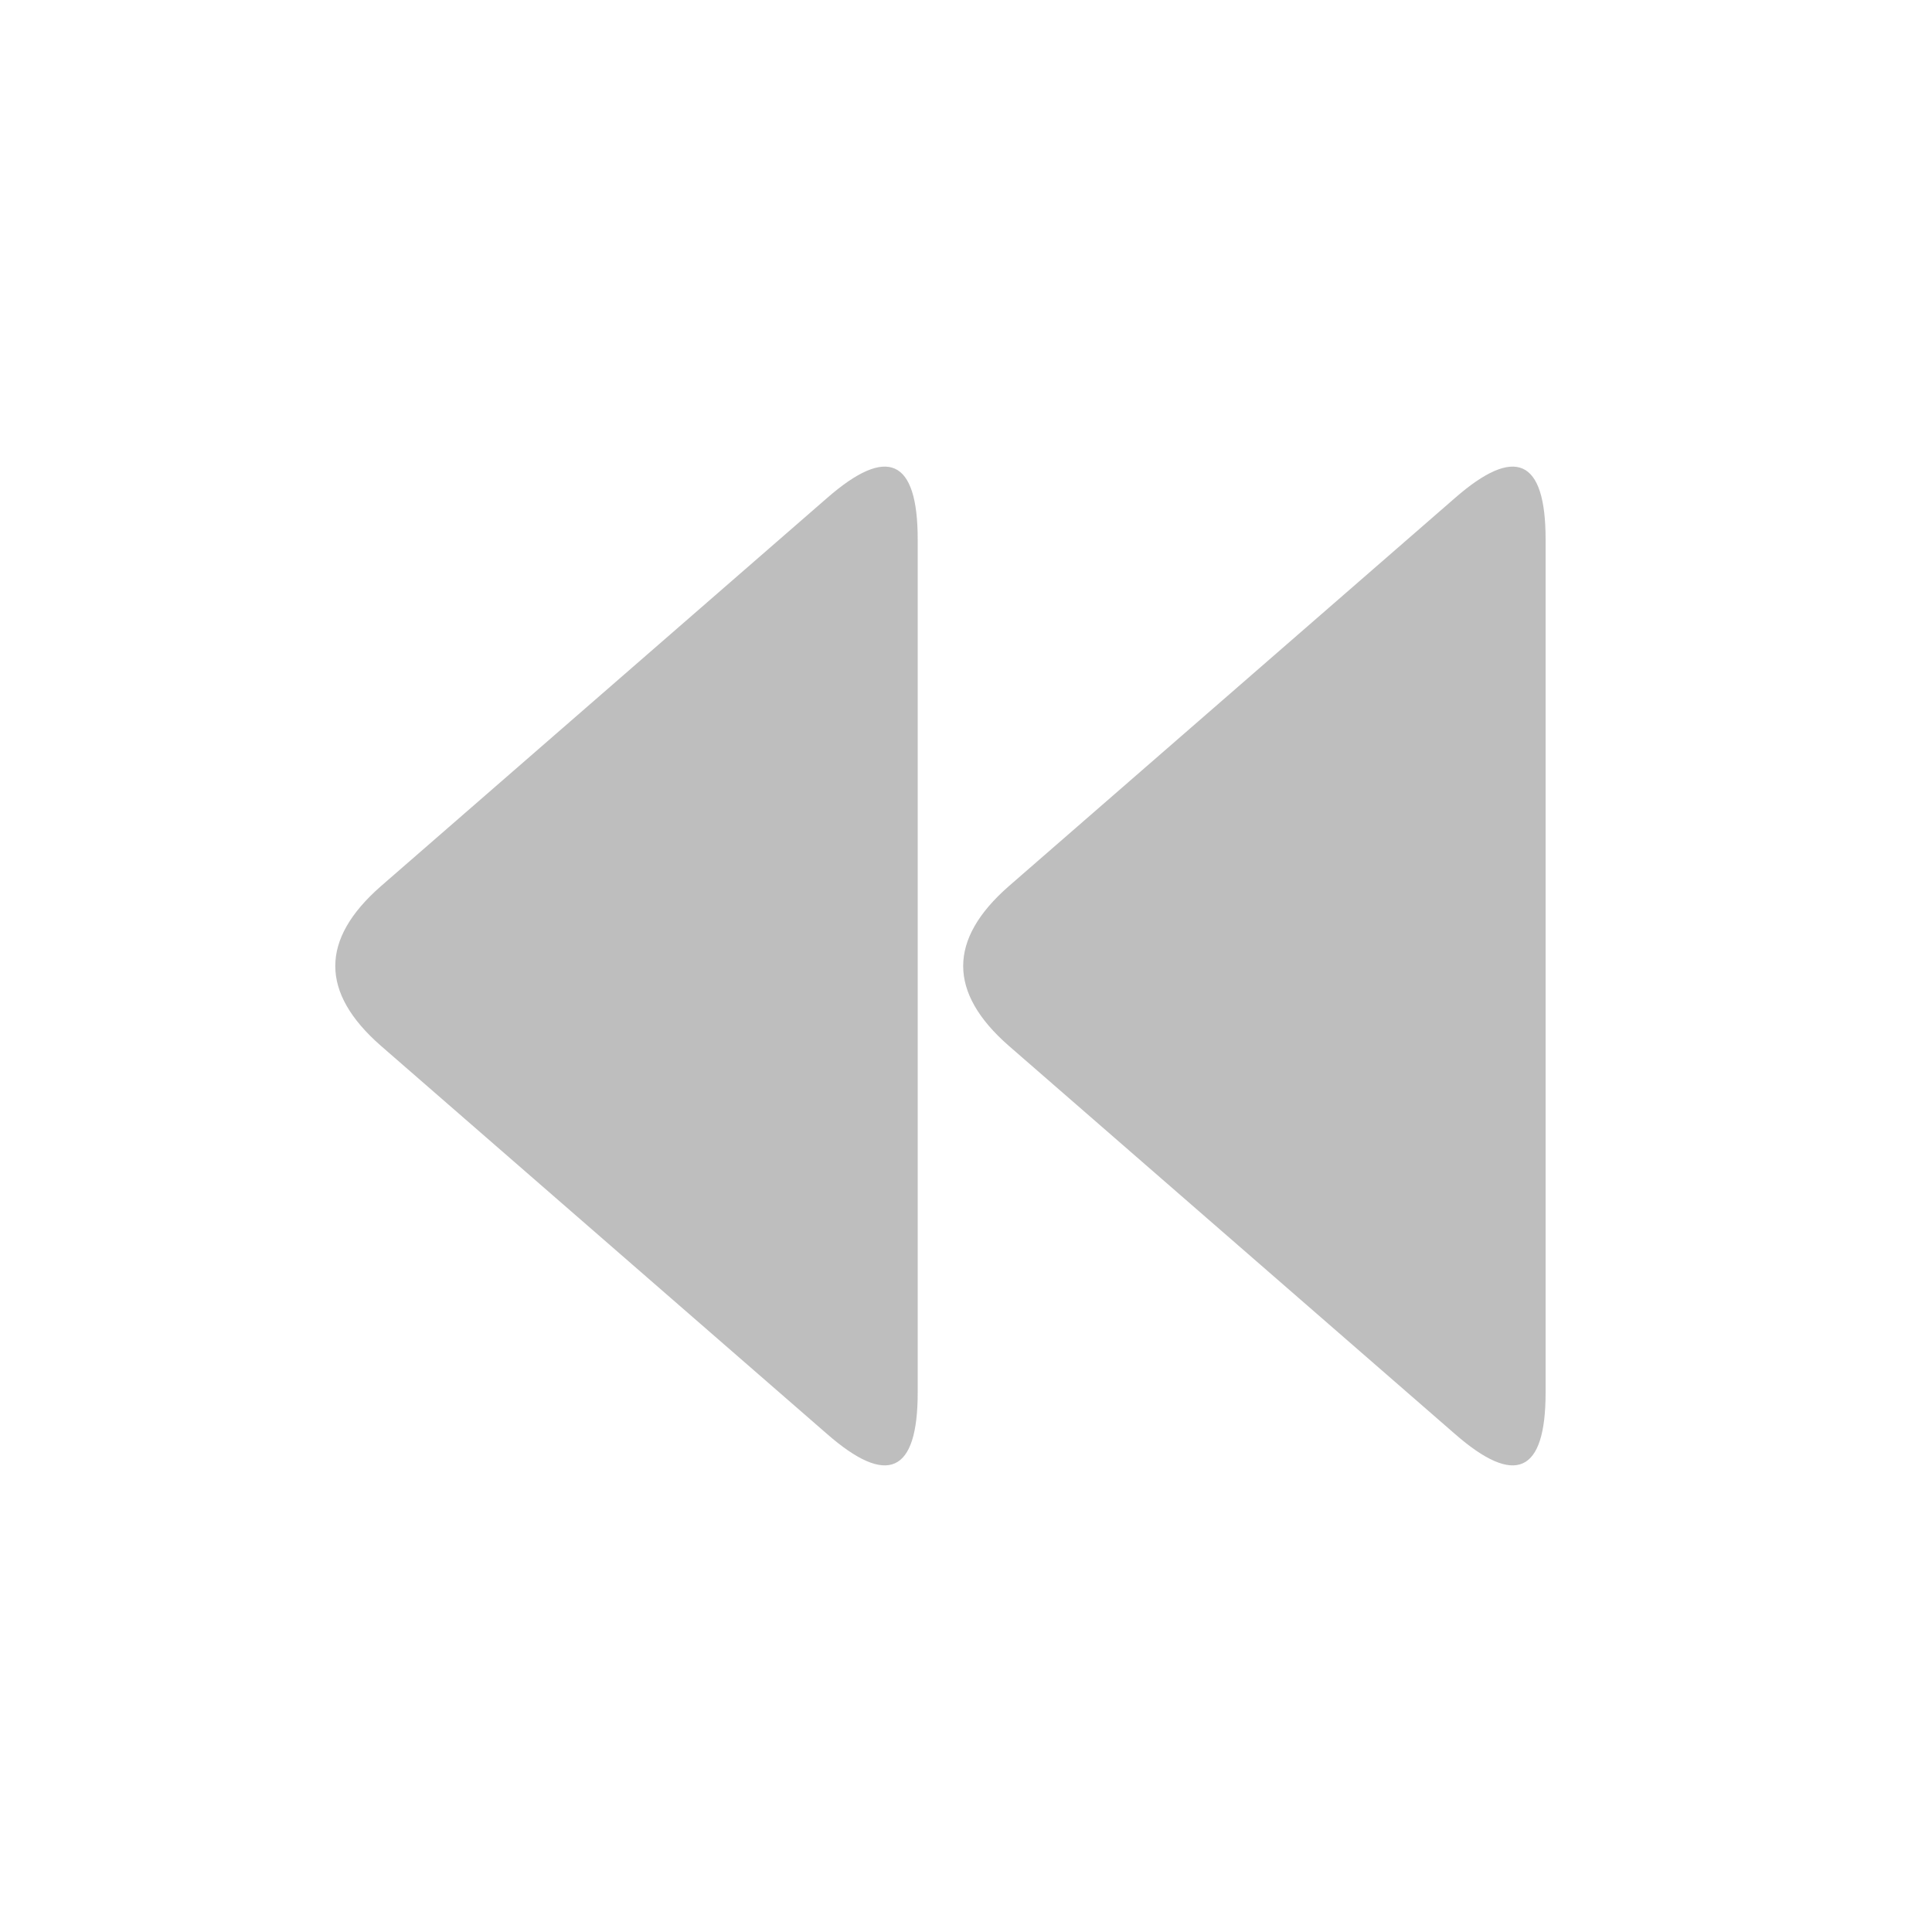
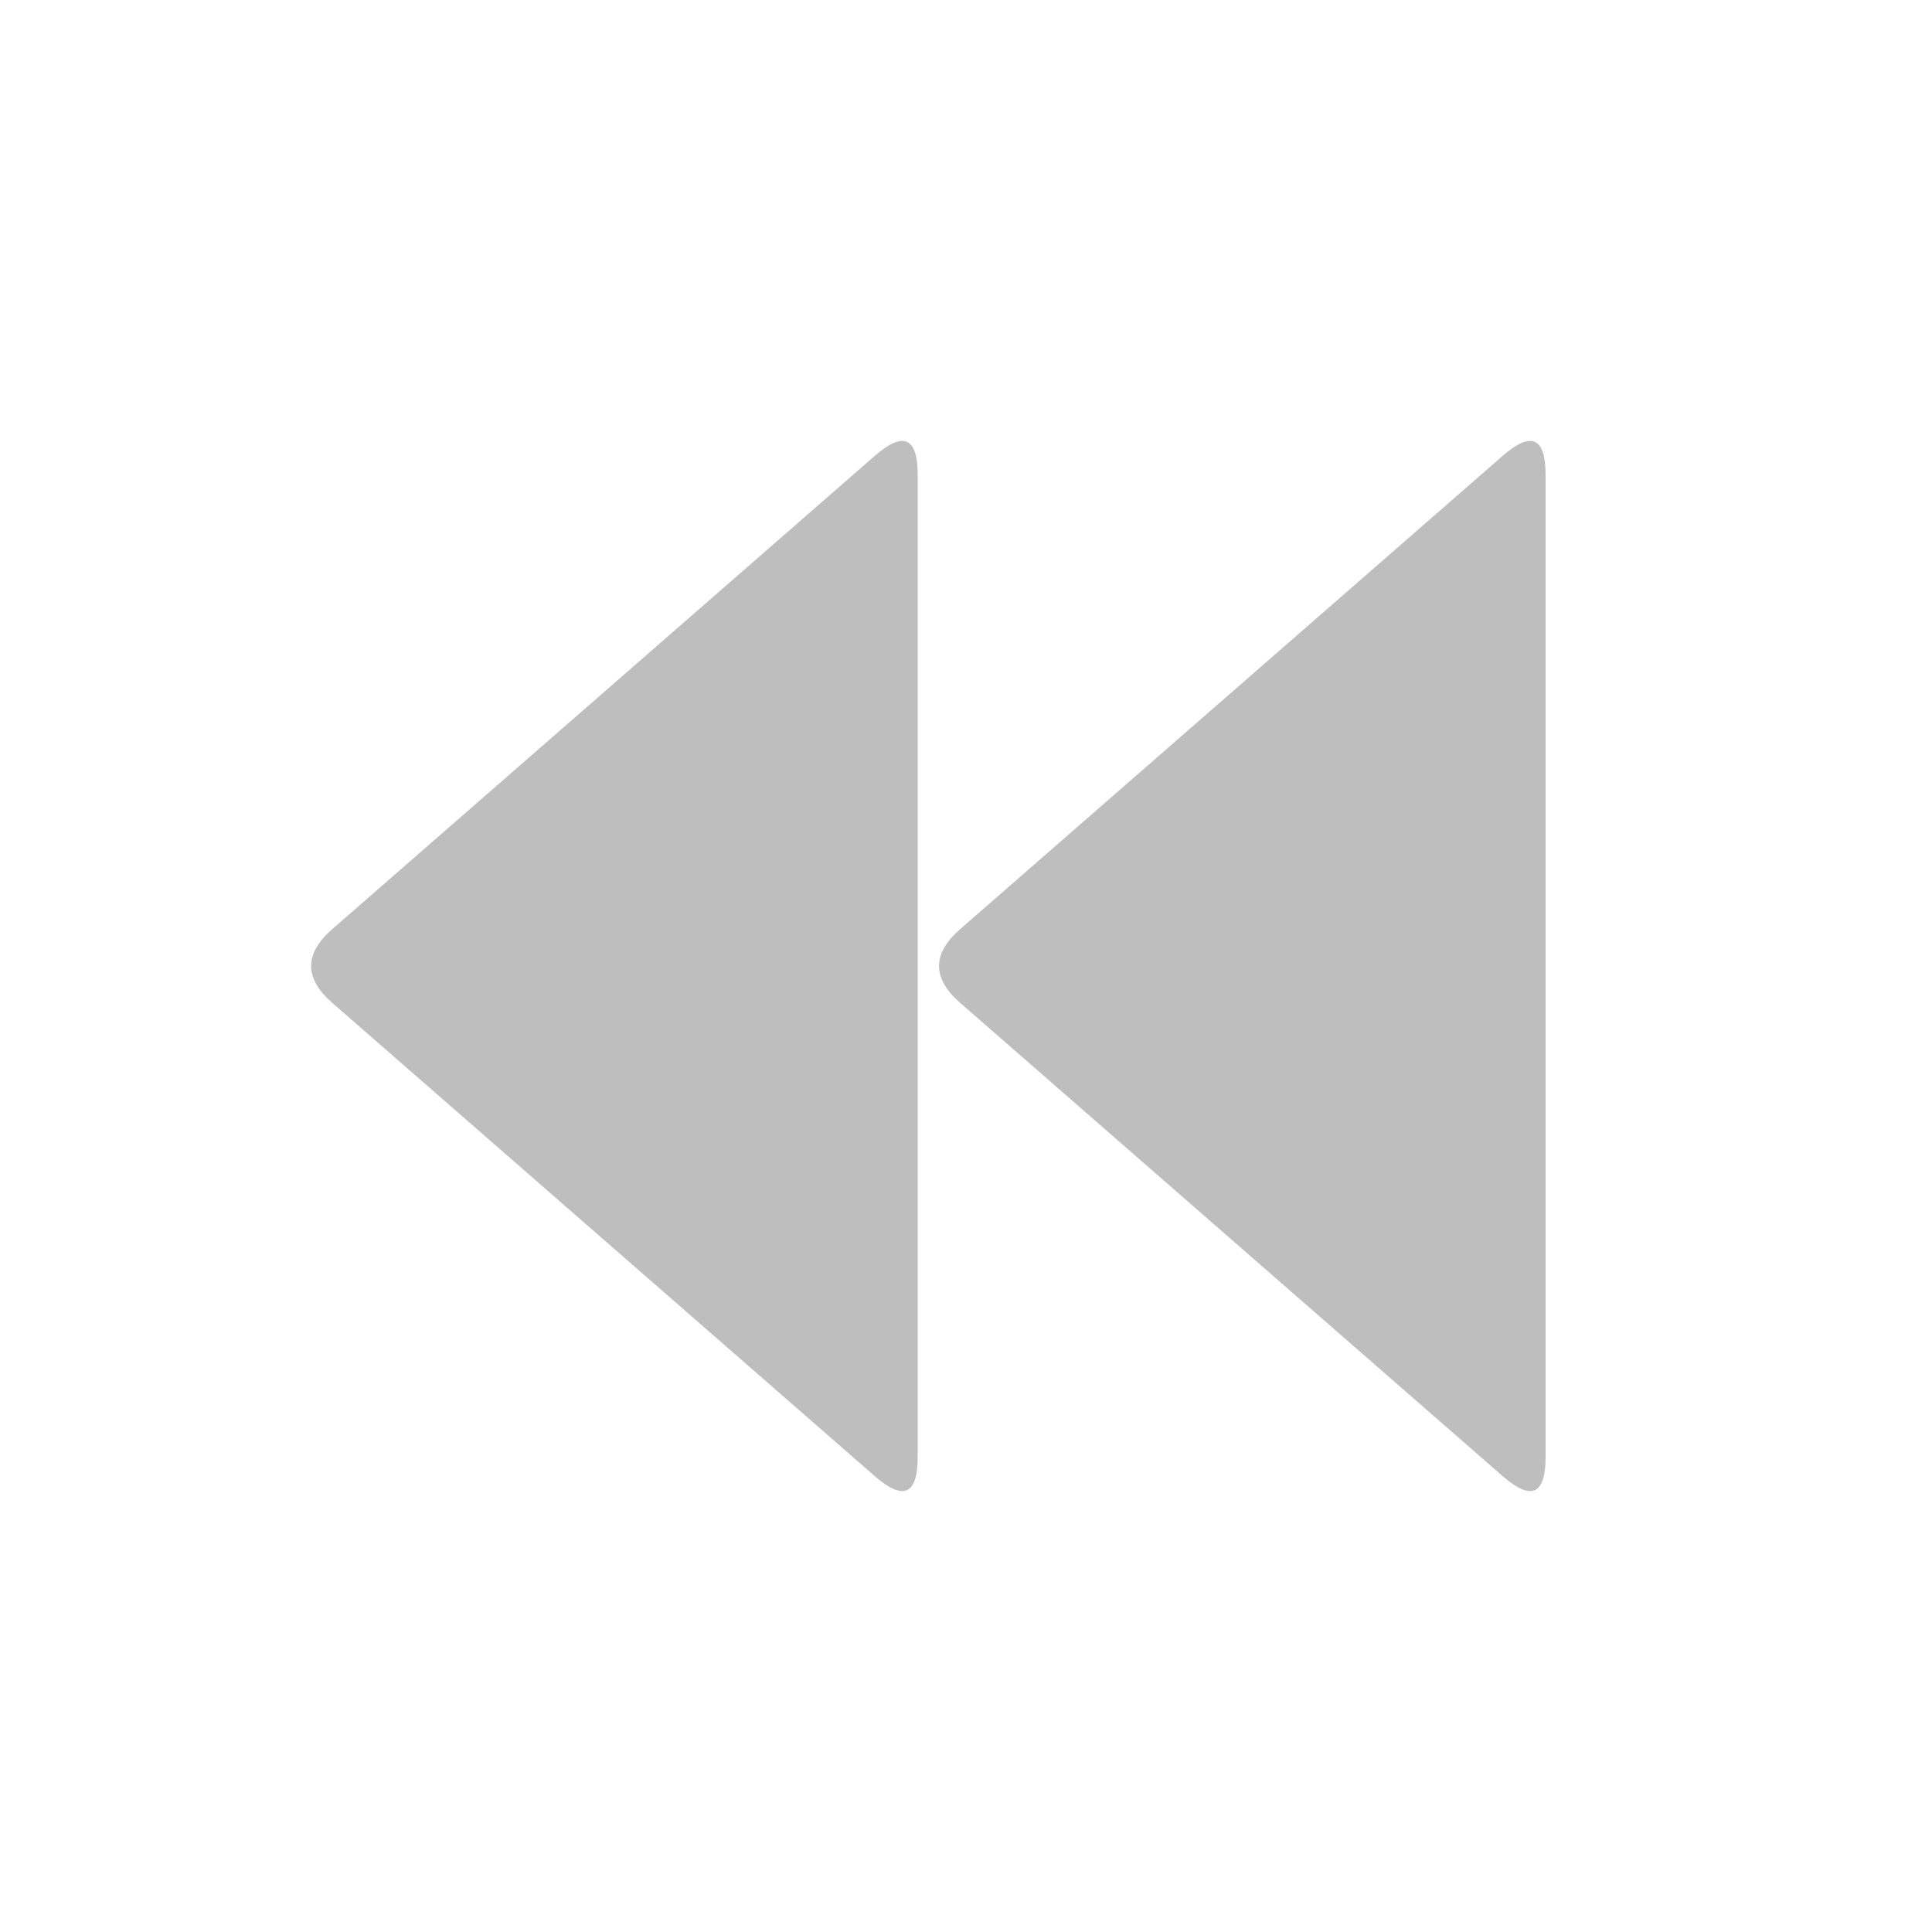
<svg xmlns="http://www.w3.org/2000/svg" width="24" height="24" viewBox="0 0 24 24">
-   <path fill="#bebebe" fill-rule="nonzero" d="M 4.73 12.99 Q 3.6 12 4.73 11.01 L 10.27 6.19 Q 11.4 5.2 11.4 6.7 L 11.4 17.3 Q 11.4 18.8 10.27 17.81 Z" />
-   <path fill="#bebebe" fill-rule="nonzero" d="M 12.53 12.99 Q 11.4 12 12.53 11.01 L 18.07 6.19 Q 19.2 5.2 19.2 6.7 L 19.2 17.3 Q 19.2 18.8 18.07 17.81 Z" />
+   <path fill="#bebebe" fill-rule="nonzero" d="M 4.13 12.46 Q 3.6 12 4.13 11.54 L 10.87 5.66 Q 11.4 5.2 11.4 5.9 L 11.4 18.1 Q 11.4 18.8 10.87 18.34 Z" />
+   <path fill="#bebebe" fill-rule="nonzero" d="M 11.93 12.46 Q 11.4 12 11.93 11.54 L 18.67 5.66 Q 19.2 5.2 19.2 5.9 L 19.2 18.1 Q 19.2 18.8 18.67 18.34 Z" />
</svg>
